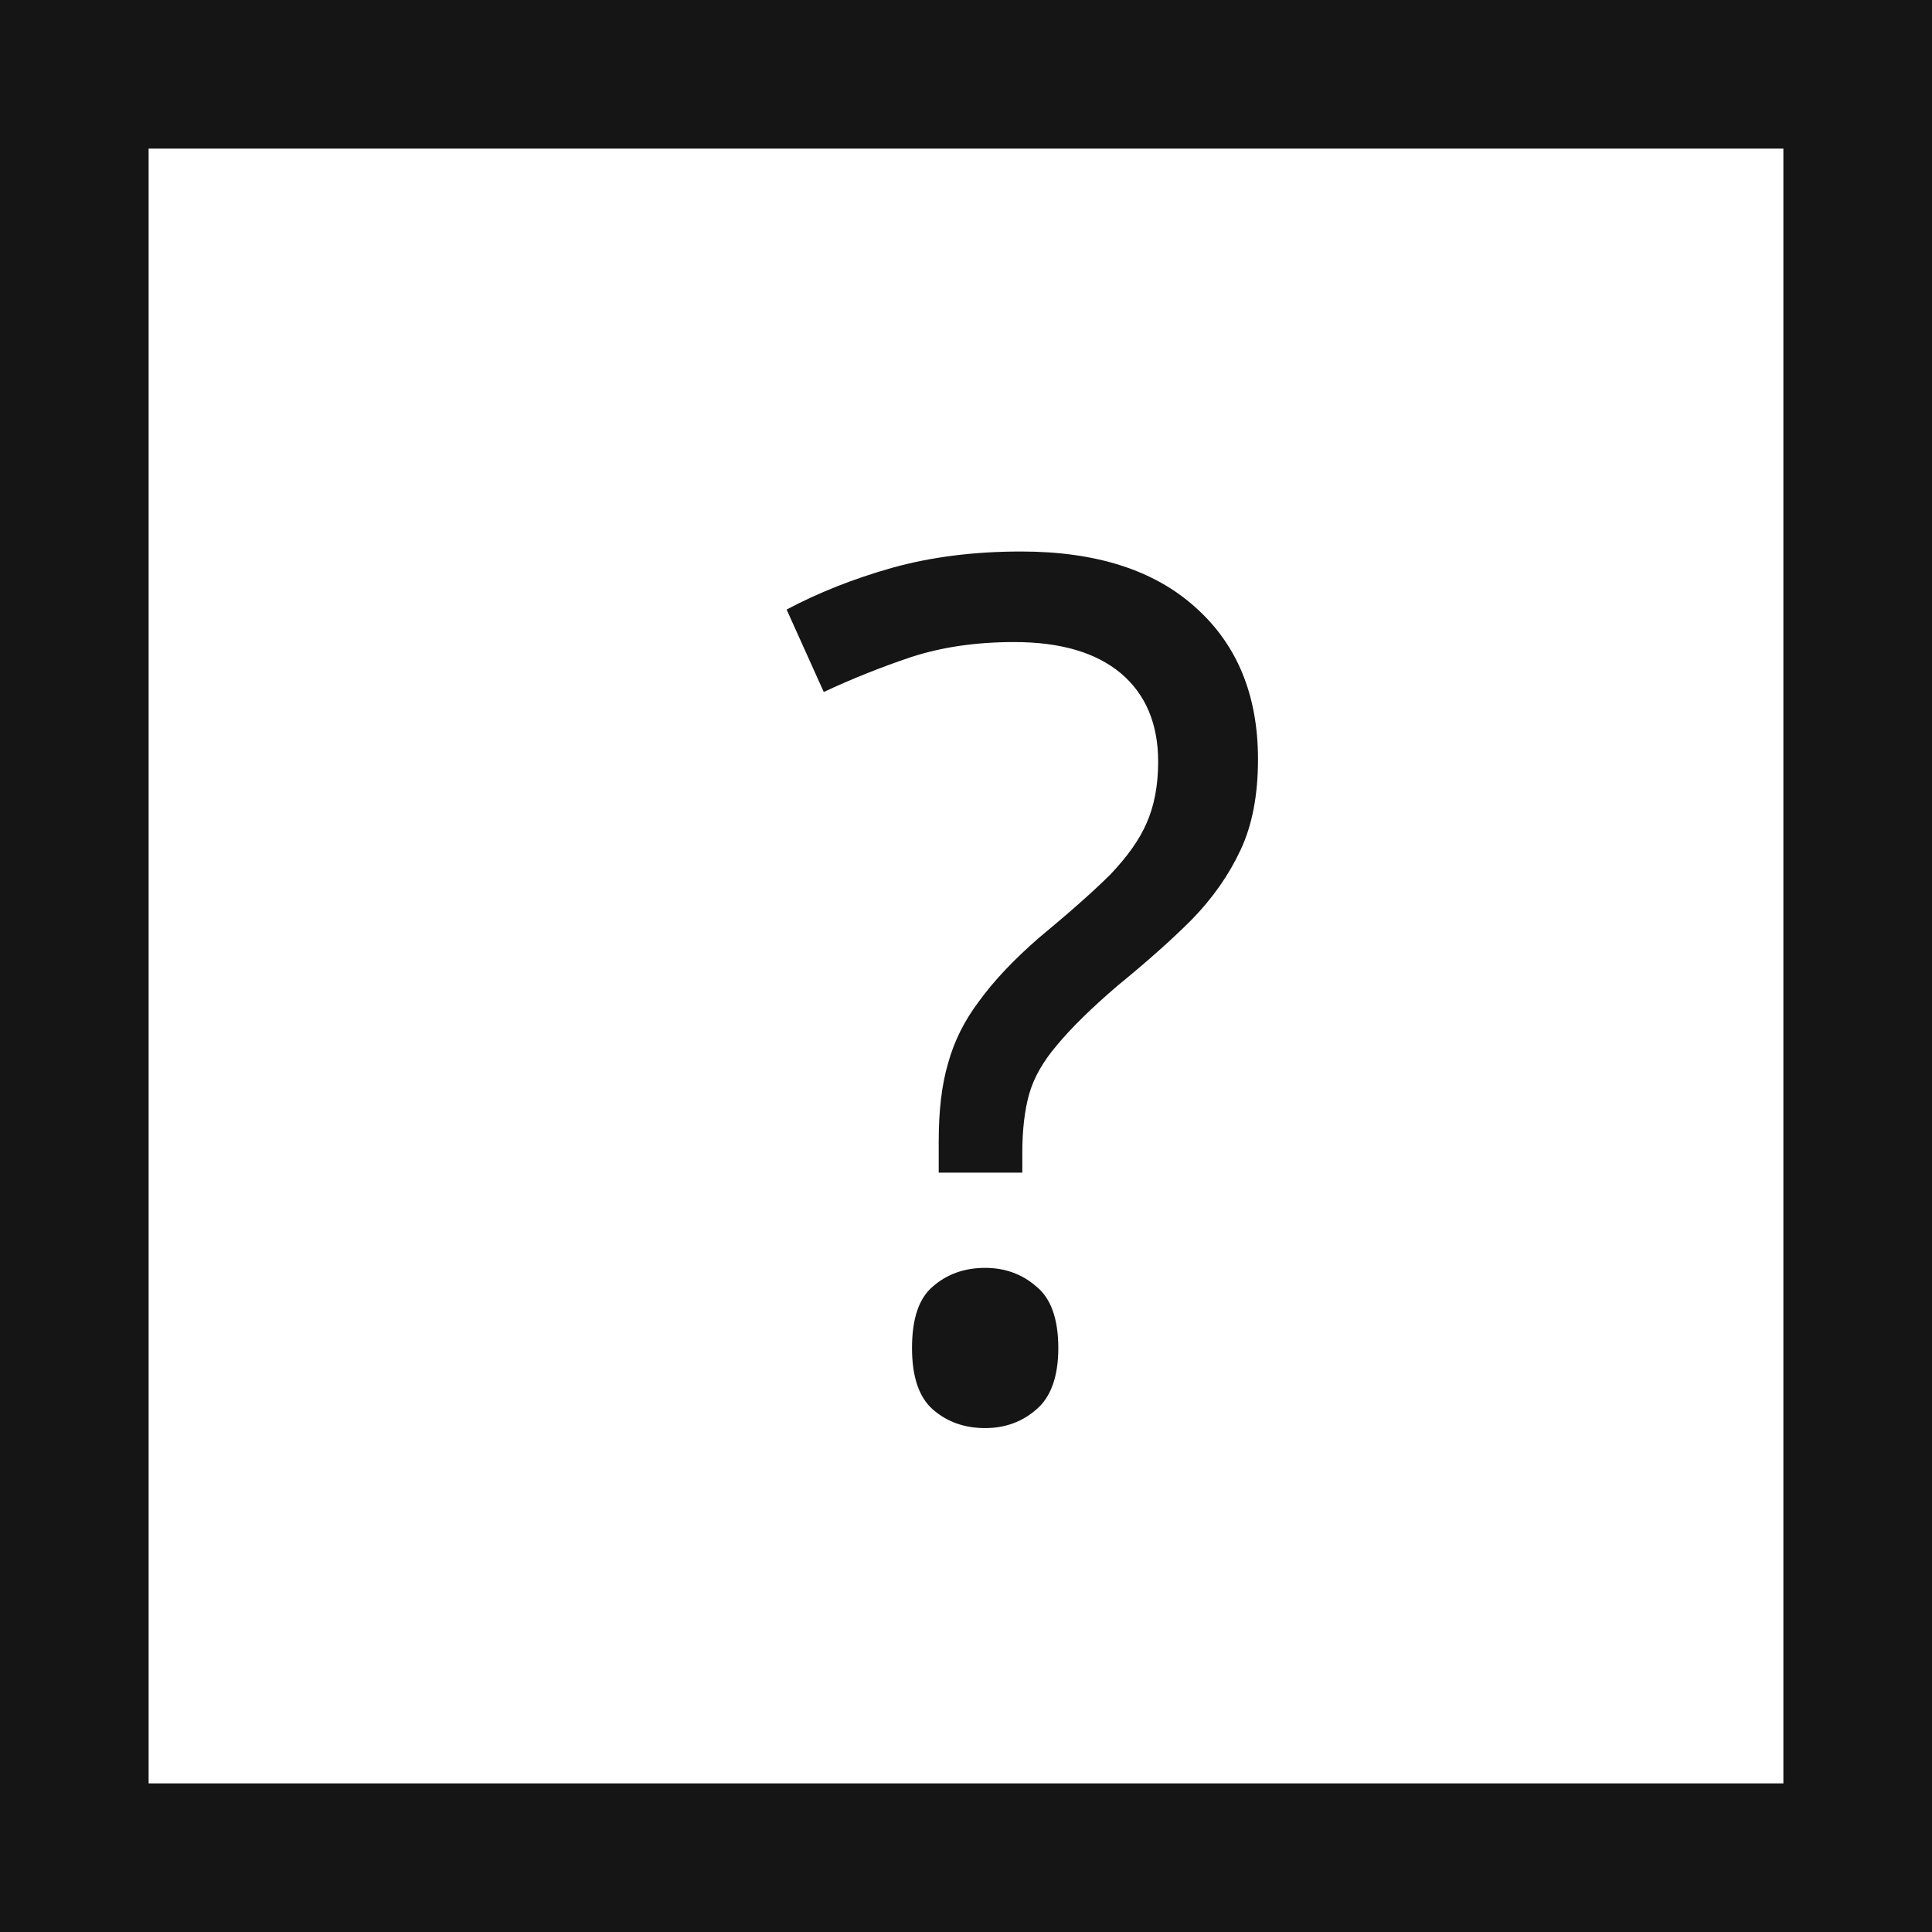
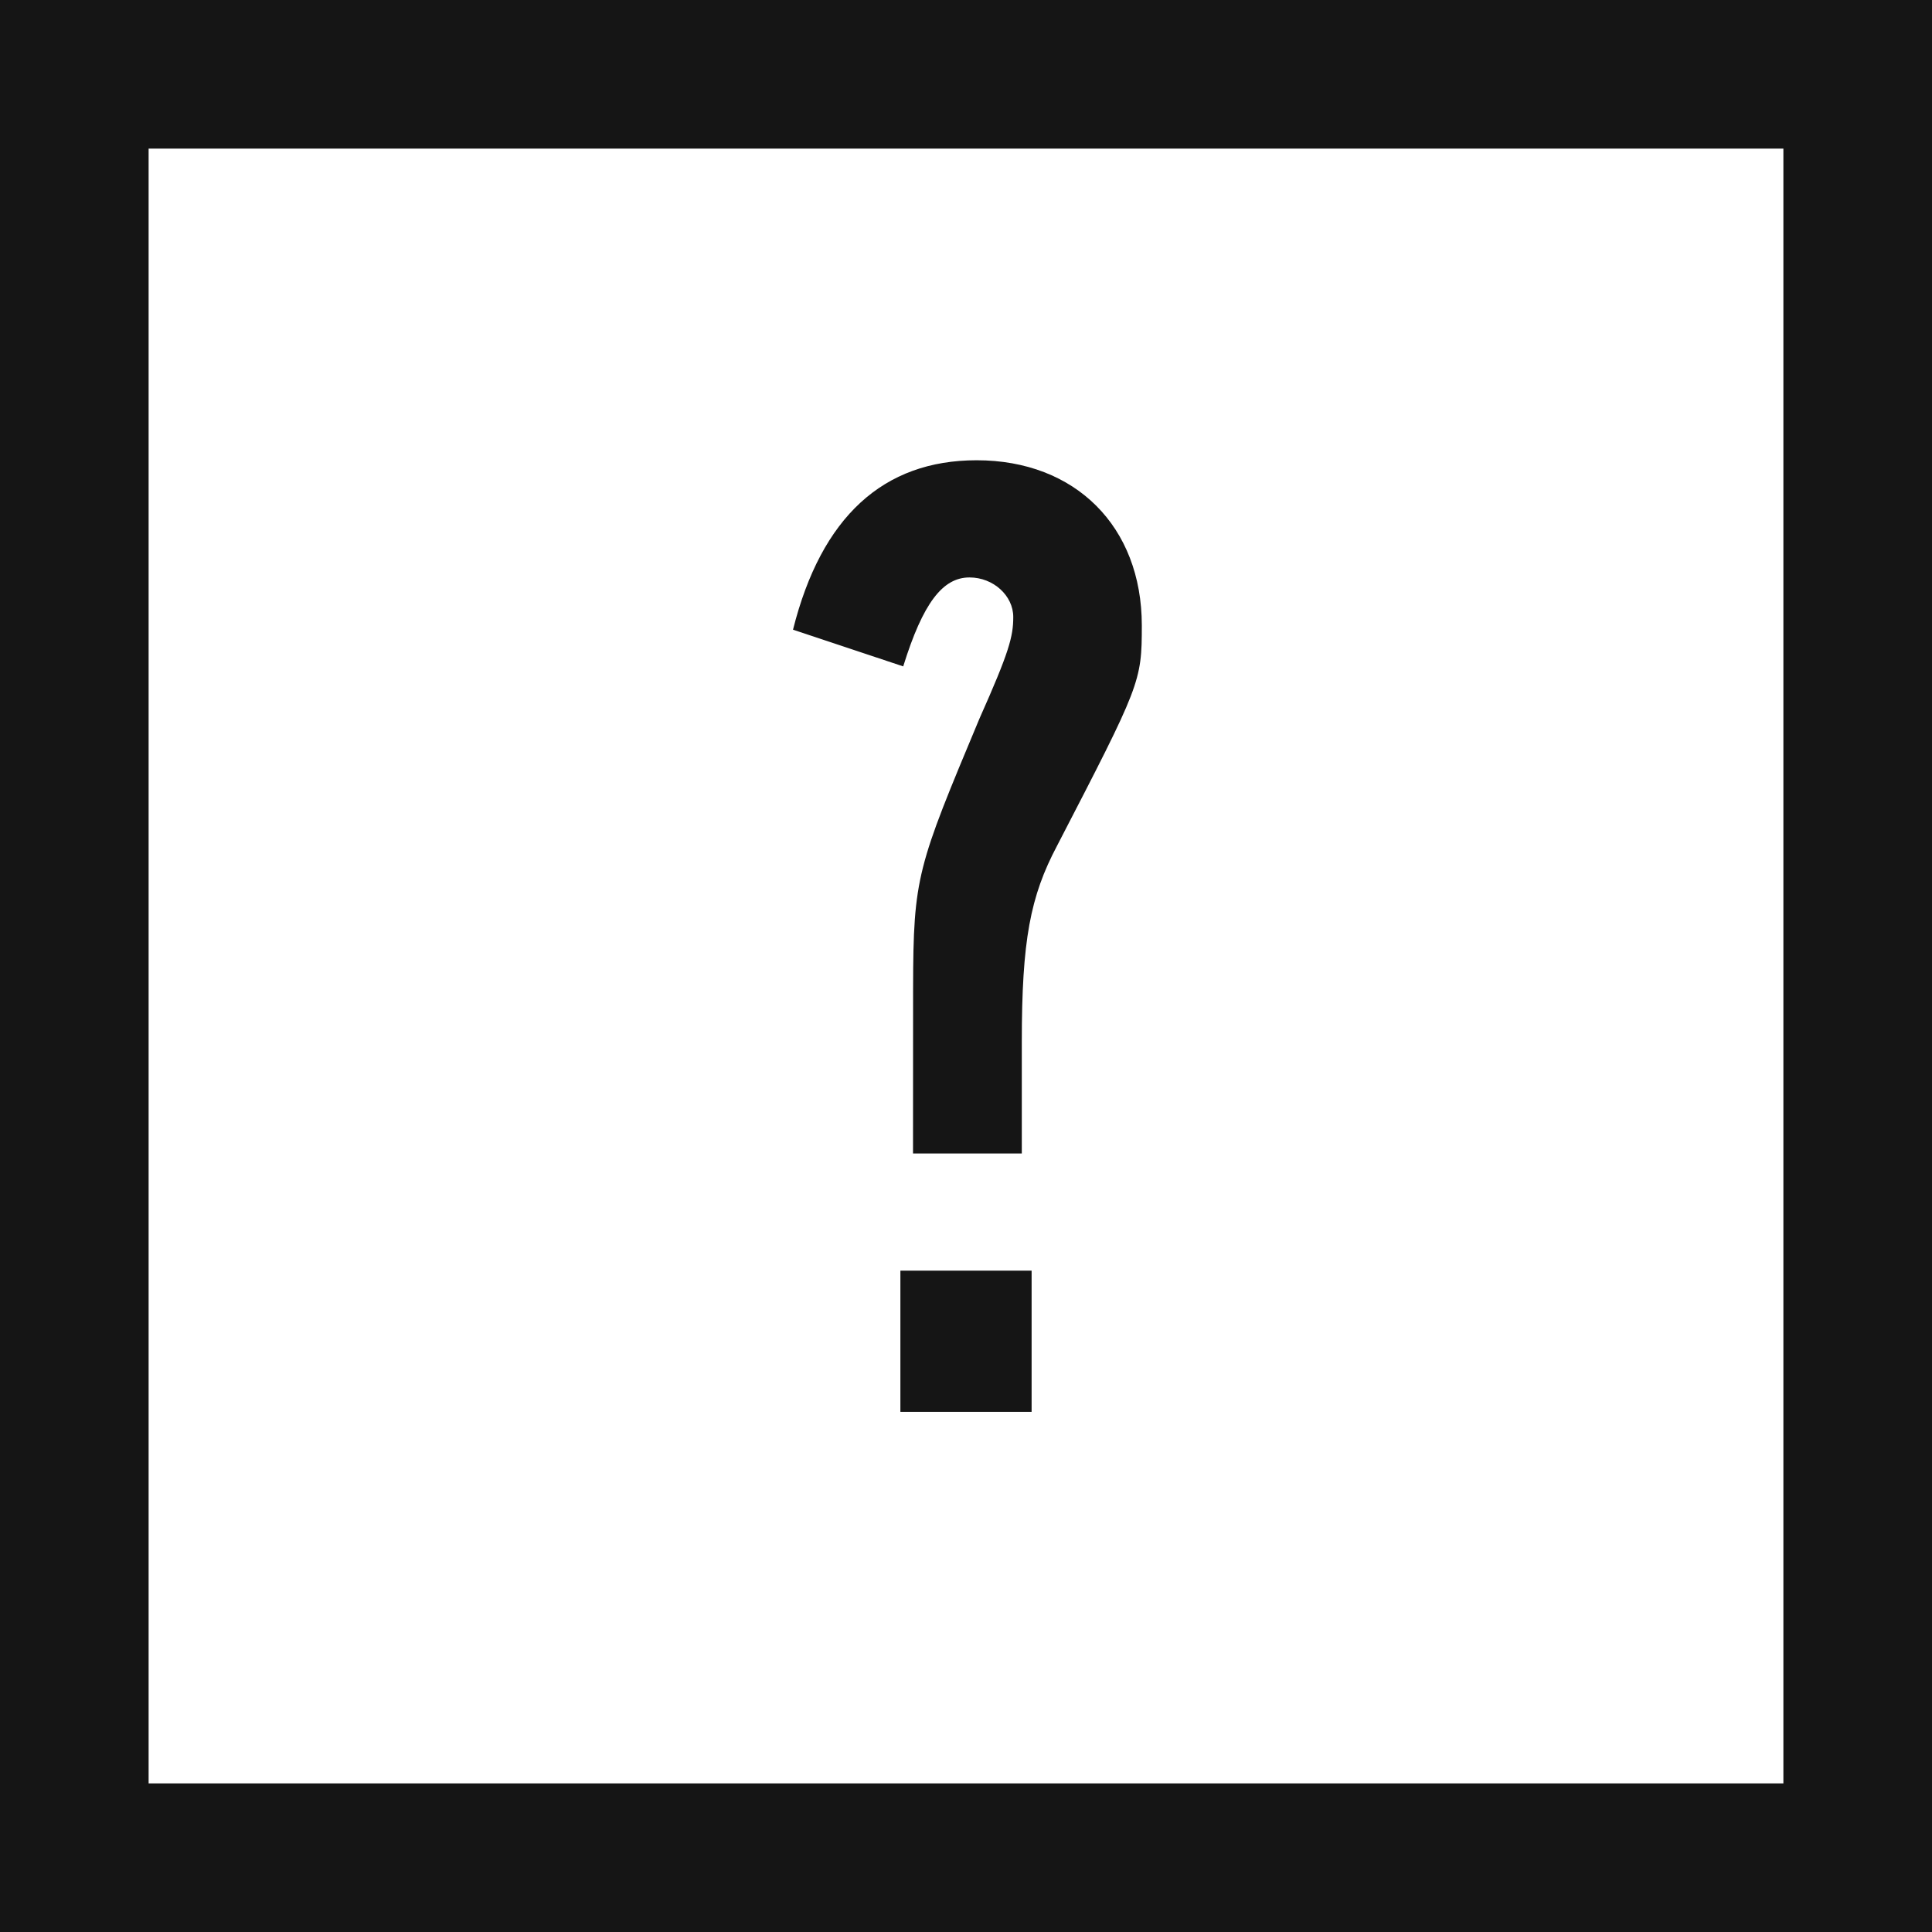
<svg xmlns="http://www.w3.org/2000/svg" width="26px" height="26px" viewBox="0 0 26 26" version="1.1">
  <g id="Page-1" stroke="none" stroke-width="1" fill="none" fill-rule="evenodd">
    <g id="small-ticket---indicatori" transform="translate(-424, -635)">
      <g id="Group-Copy-4" transform="translate(424, 636)">
-         <text id="?" font-family="AlternateGotNo1D" font-size="16" font-weight="normal" line-spacing="34" fill="#151515">
-           <tspan x="10.4" y="18">?</tspan>
-         </text>
+         <path d="M13.751,14.523 L13.751,13.022 C13.751,11.654 13.864,11.065 14.226,10.381 C15.347,8.215 15.366,8.177 15.366,7.417 C15.366,6.087 14.473,5.194 13.143,5.194 C11.889,5.194 11.053,5.954 10.672,7.474 L12.155,7.968 C12.421,7.113 12.687,6.771 13.047,6.771 C13.37,6.771 13.636,7.018 13.636,7.303 C13.636,7.569 13.579,7.778 13.181,8.671 C12.345,10.67 12.291,10.792 12.288,12.295 L12.287,14.523 L13.751,14.523 Z M13.883,18 L13.883,16.1 L12.117,16.1 L12.117,18 L13.883,18 Z" id="?" fill="#151515" fill-rule="nonzero" />
        <rect id="Rectangle" stroke="#151515" stroke-width="2" x="1" y="0" width="24" height="24" />
      </g>
    </g>
  </g>
</svg>
